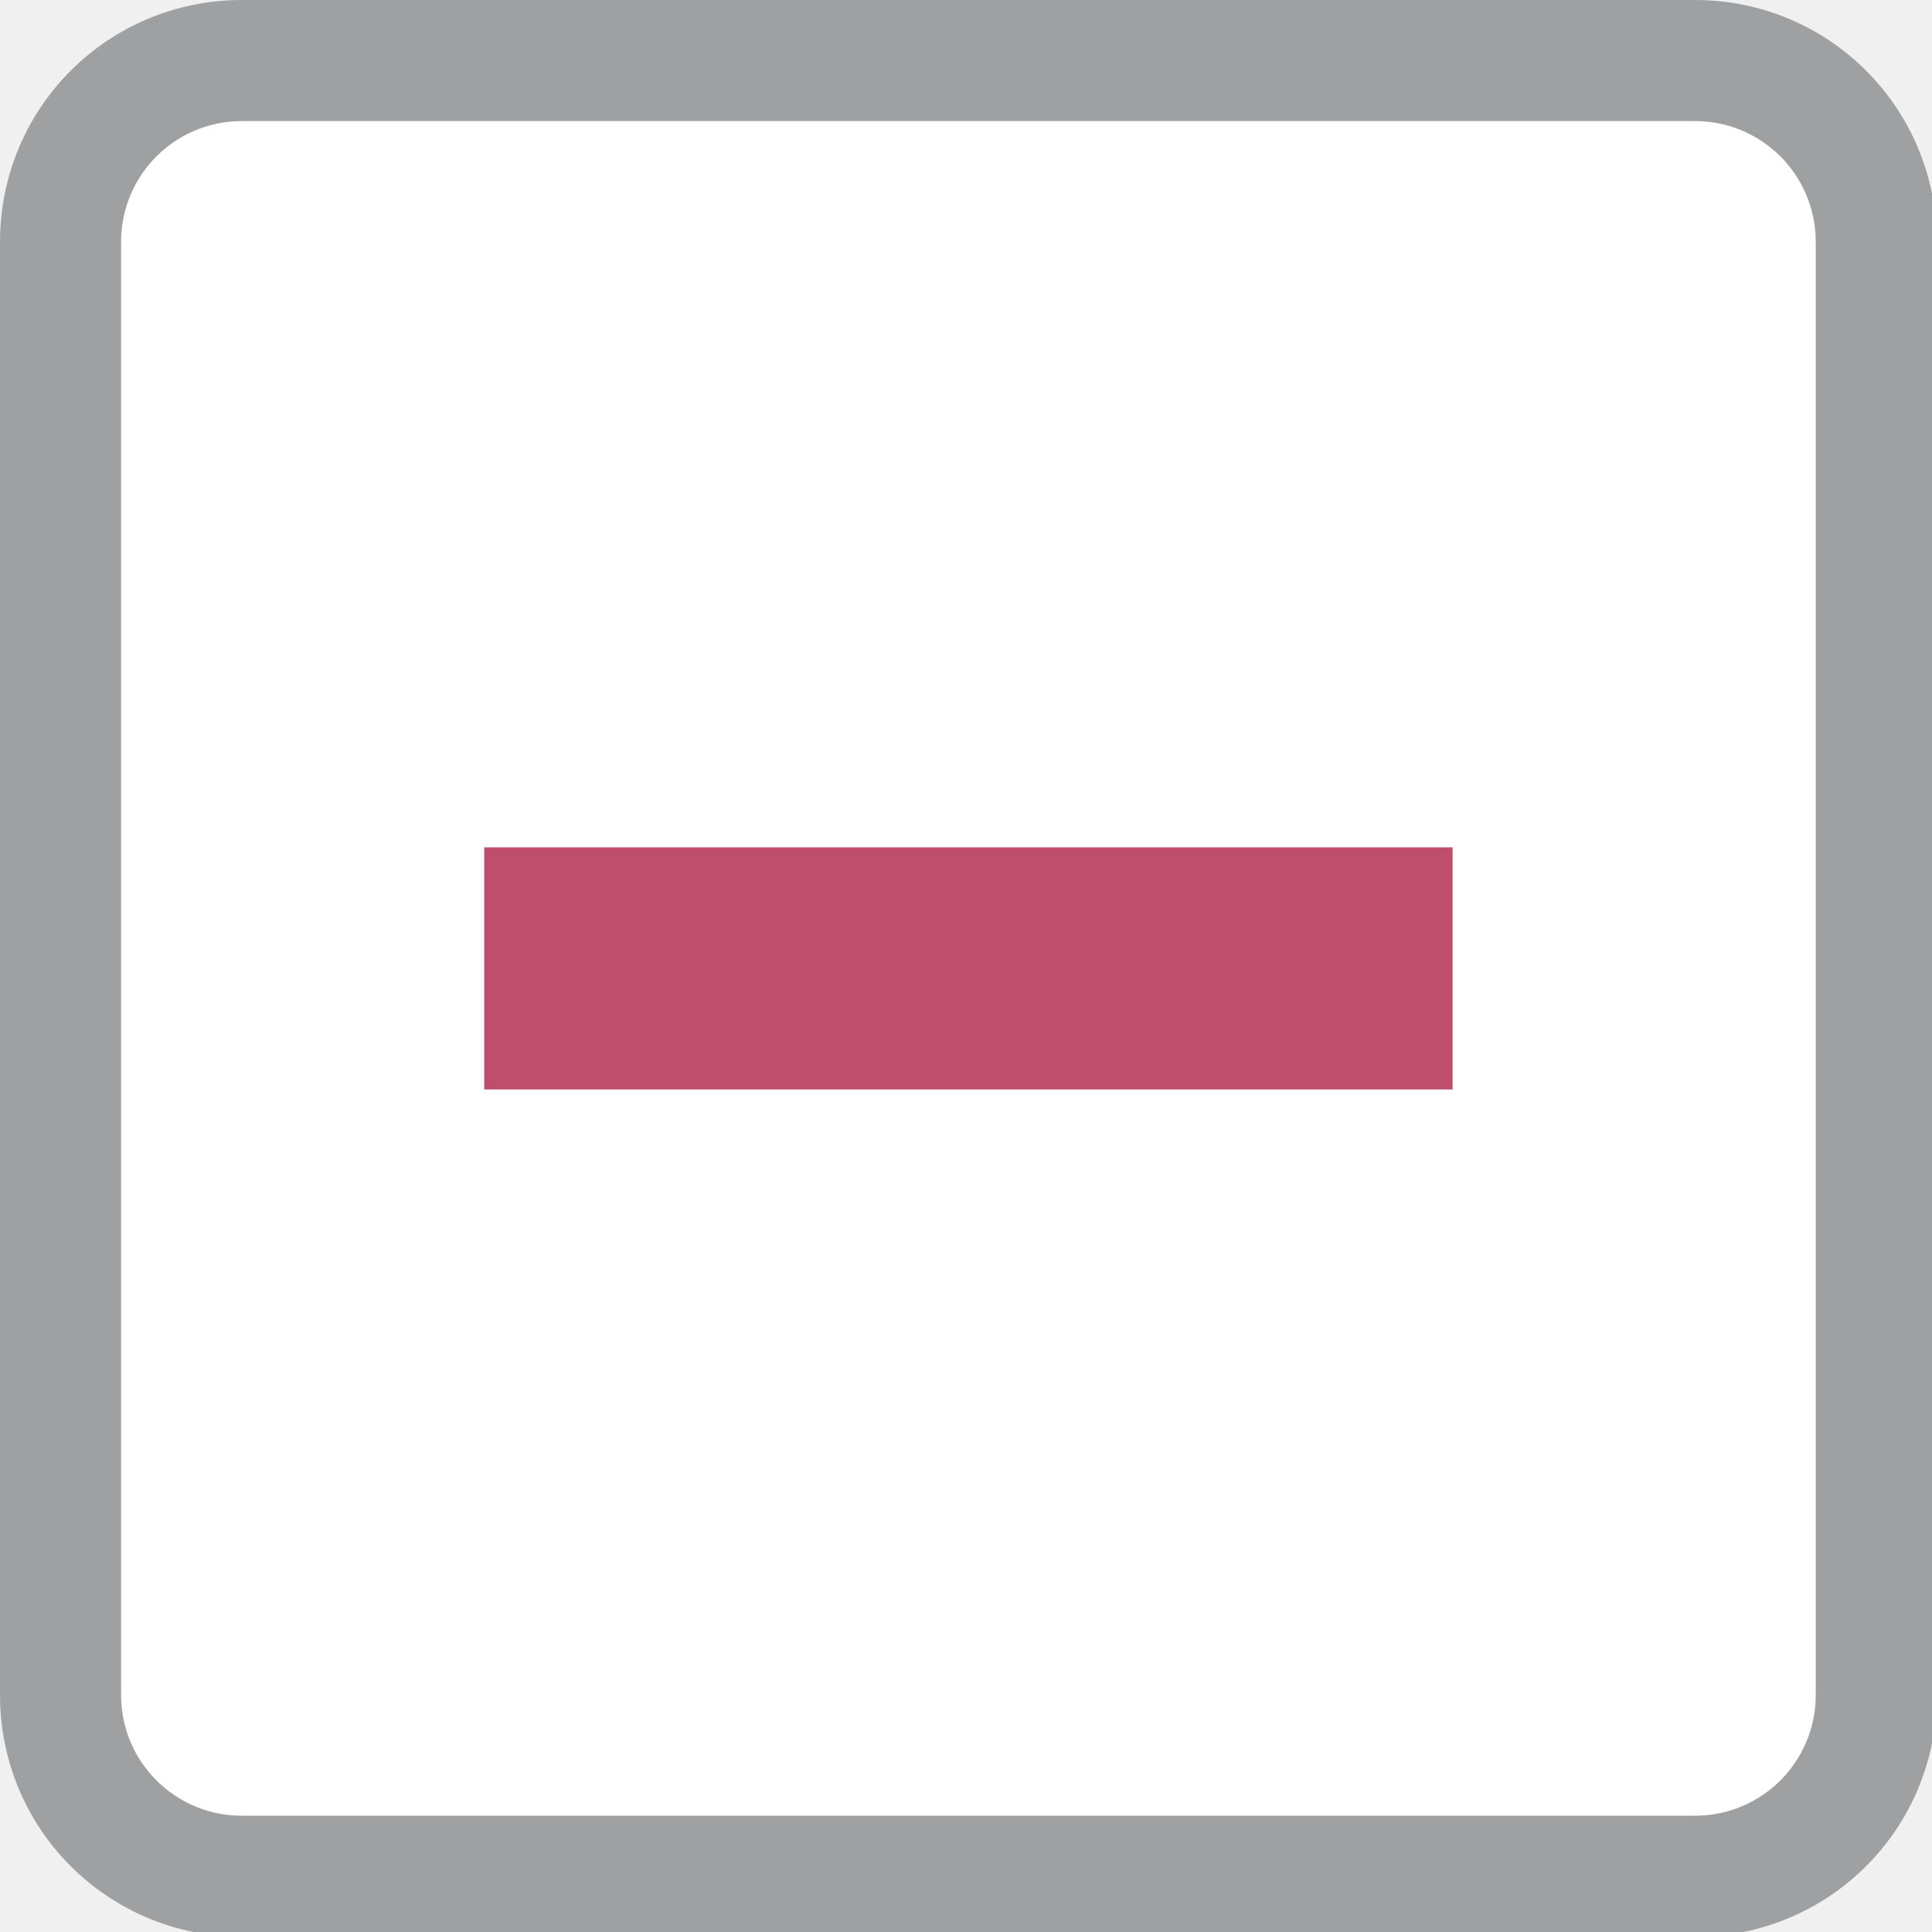
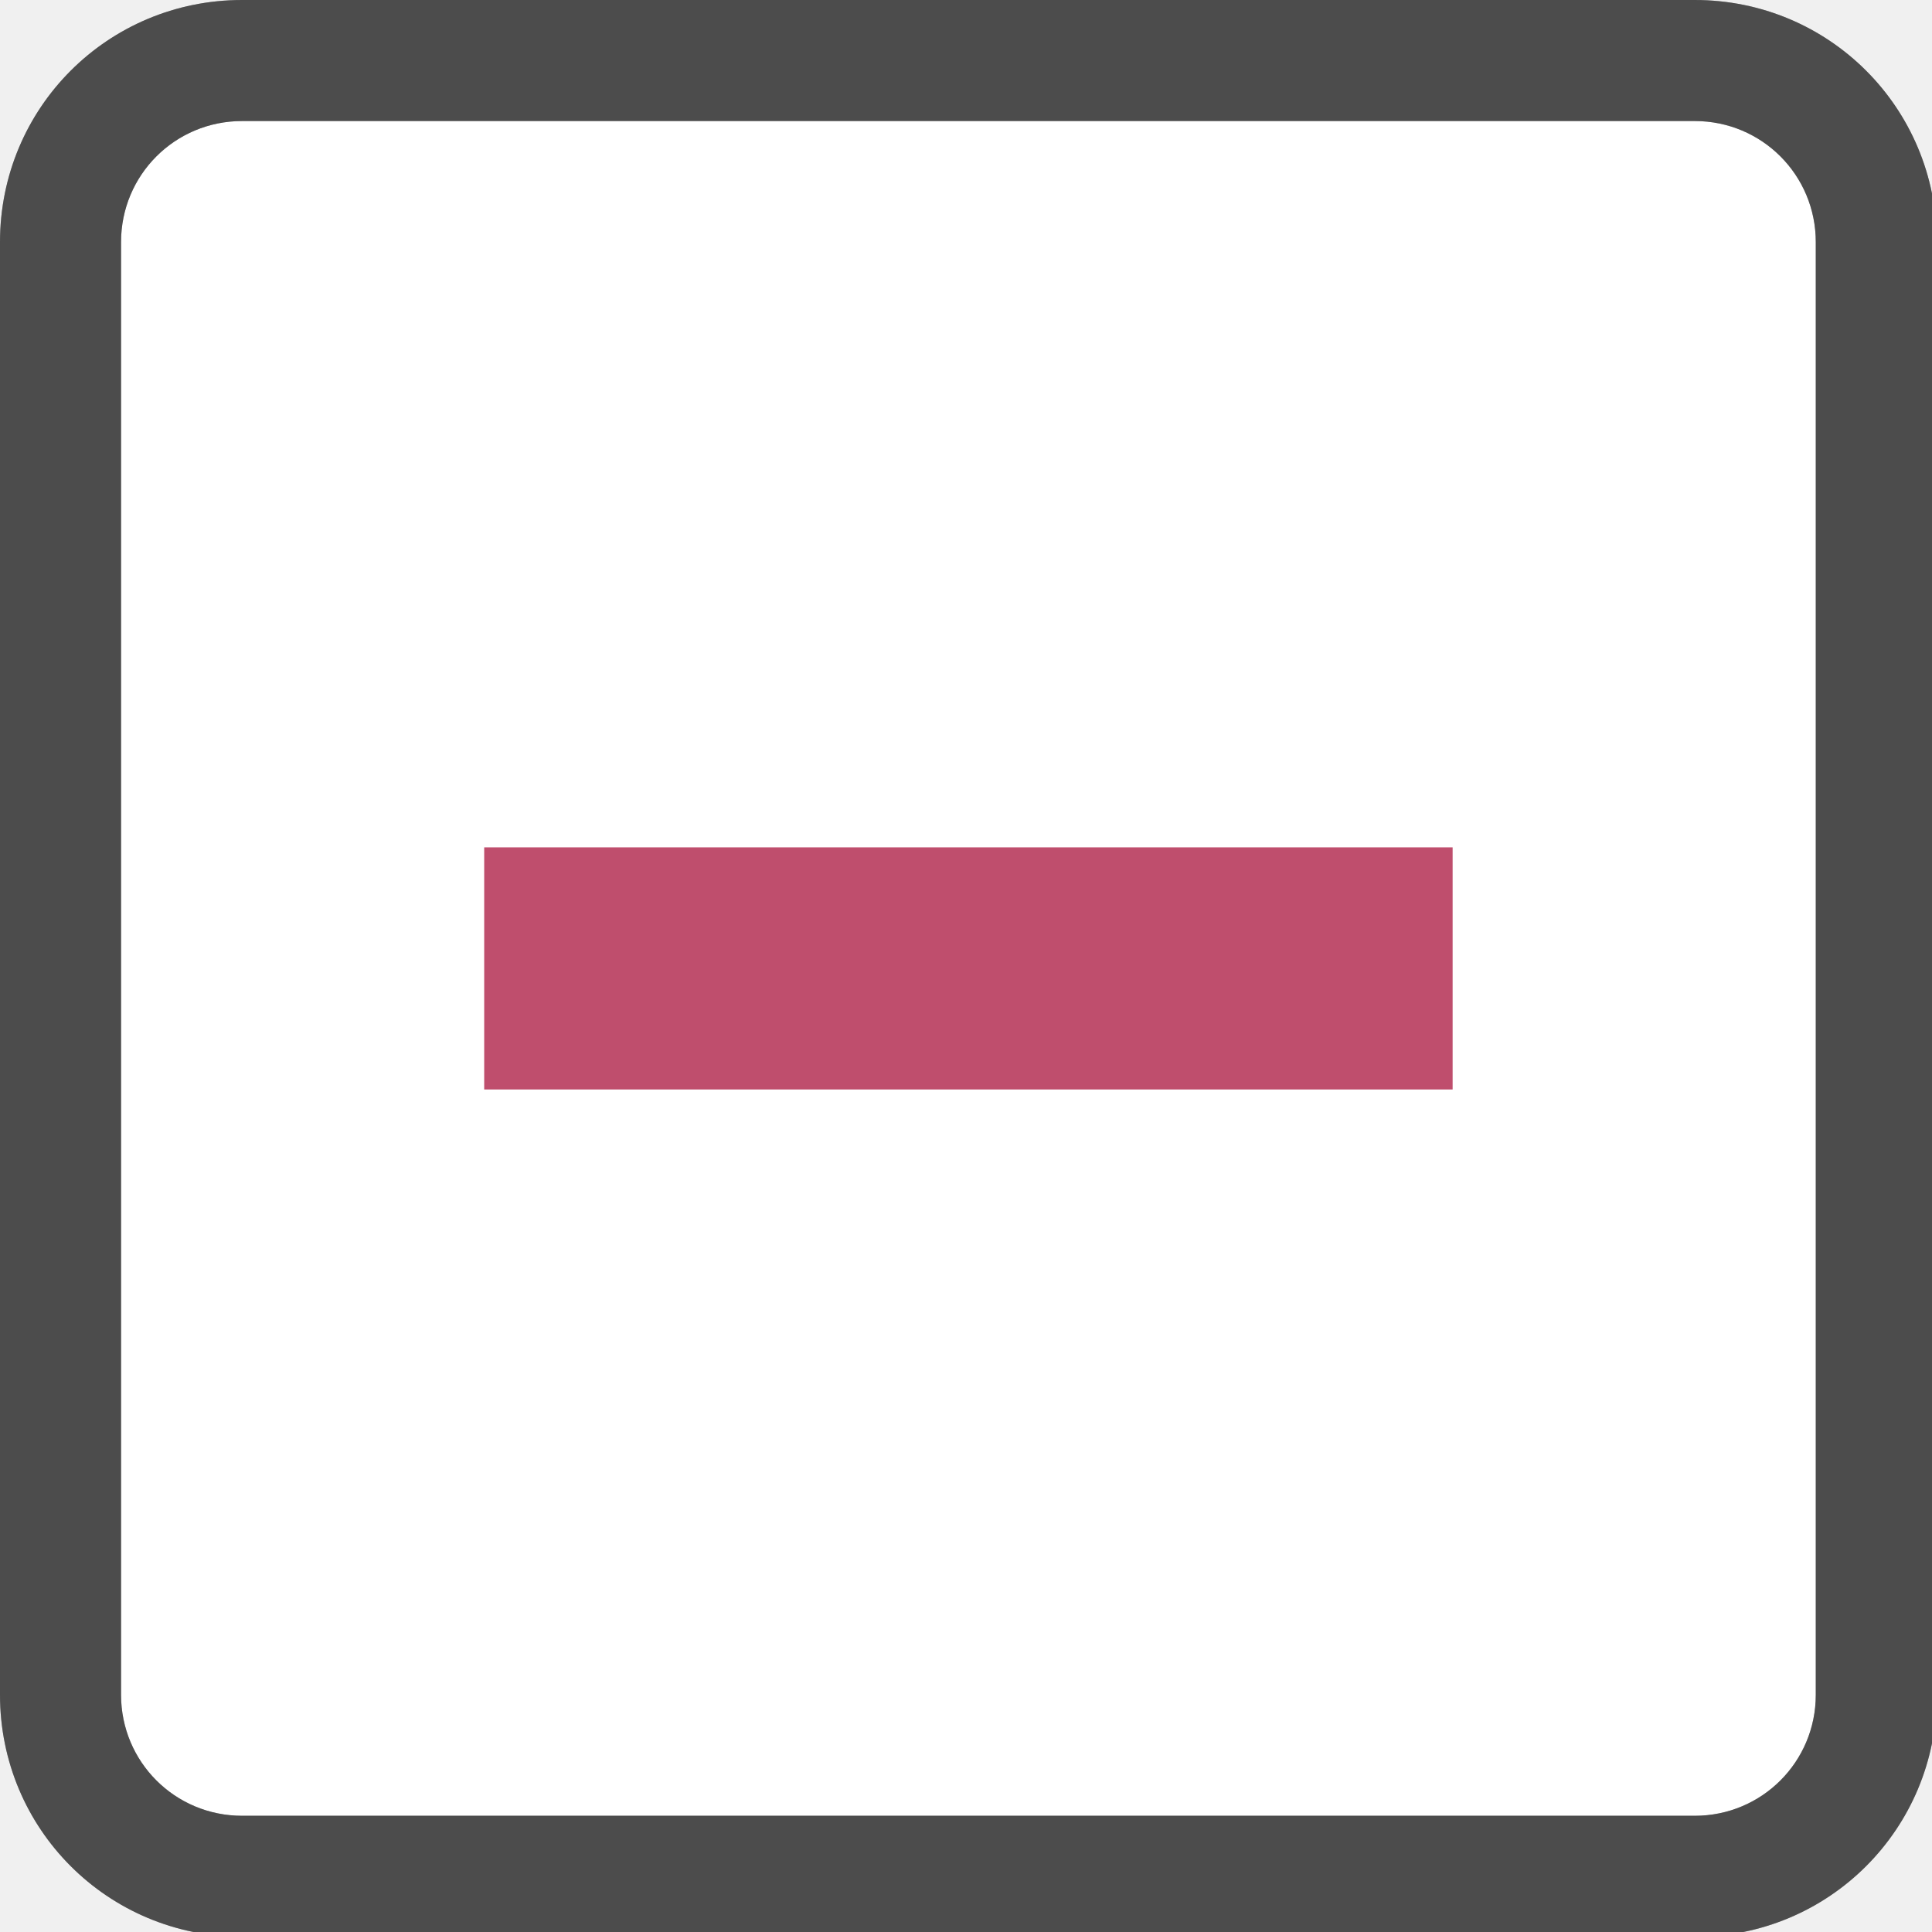
<svg xmlns="http://www.w3.org/2000/svg" width="133pt" height="133pt" viewBox="0 0 133 133" version="1.1">
  <g id="surface1">
    <path style=" stroke:none;fill-rule:nonzero;fill:#ffffff;fill-opacity:1;" d="M 16.668 8.332 L 116.668 8.332 C 121.258 8.332 125 12.078 125 16.668 L 125 116.668 C 125 121.258 121.258 125 116.668 125 L 16.668 125 C 12.078 125 8.332 121.258 8.332 116.668 L 8.332 16.668 C 8.332 12.078 12.078 8.332 16.668 8.332 Z M 16.668 8.332 " />
-     <path style=" stroke:none;fill-rule:nonzero;fill:#e3e4e7;fill-opacity:1;" d="M 16.668 0 C 7.422 0 0 7.422 0 16.668 L 0 116.668 C 0 125.91 7.422 133.332 16.668 133.332 L 116.668 133.332 C 125.91 133.332 133.332 125.91 133.332 116.668 L 133.332 16.668 C 133.332 7.422 125.91 0 116.668 0 Z M 16.668 8.332 L 116.668 8.332 C 121.289 8.332 125 12.043 125 16.668 L 125 116.668 C 125 121.289 121.289 125 116.668 125 L 16.668 125 C 12.043 125 8.332 121.289 8.332 116.668 L 8.332 16.668 C 8.332 12.043 12.043 8.332 16.668 8.332 Z M 16.668 8.332 " />
-     <path style=" stroke:none;fill-rule:nonzero;fill:#000000;fill-opacity:0.30;" d="M 16.668 0 C 7.422 0 0 7.422 0 16.668 L 0 116.668 C 0 125.91 7.422 133.332 16.668 133.332 L 116.668 133.332 C 125.91 133.332 133.332 125.91 133.332 116.668 L 133.332 16.668 C 133.332 7.422 125.91 0 116.668 0 Z M 16.668 8.332 L 116.668 8.332 C 121.289 8.332 125 12.043 125 16.668 L 125 116.668 C 125 121.289 121.289 125 116.668 125 L 16.668 125 C 12.043 125 8.332 121.289 8.332 116.668 L 8.332 16.668 C 8.332 12.043 12.043 8.332 16.668 8.332 Z M 16.668 8.332 " />
+     <path style=" stroke:none;fill-rule:nonzero;fill:#000000;fill-opacity:1;" d="M 16.668 0 C 7.422 0 0 7.422 0 16.668 L 0 116.668 C 0 125.91 7.422 133.332 16.668 133.332 L 116.668 133.332 C 125.91 133.332 133.332 125.91 133.332 116.668 L 133.332 16.668 C 133.332 7.422 125.91 0 116.668 0 Z M 16.668 8.332 L 116.668 8.332 C 121.289 8.332 125 12.043 125 16.668 L 125 116.668 C 125 121.289 121.289 125 116.668 125 L 16.668 125 C 12.043 125 8.332 121.289 8.332 116.668 L 8.332 16.668 C 8.332 12.043 12.043 8.332 16.668 8.332 Z M 16.668 8.332 " />
+     <path style=" stroke:none;fill-rule:nonzero;fill:#ffffff;fill-opacity:0.30;" d="M 16.668 0 C 7.422 0 0 7.422 0 16.668 L 0 116.668 C 0 125.91 7.422 133.332 16.668 133.332 L 116.668 133.332 C 125.91 133.332 133.332 125.91 133.332 116.668 L 133.332 16.668 C 133.332 7.422 125.91 0 116.668 0 Z M 16.668 8.332 L 116.668 8.332 C 121.289 8.332 125 12.043 125 16.668 L 125 116.668 C 125 121.289 121.289 125 116.668 125 L 16.668 125 C 12.043 125 8.332 121.289 8.332 116.668 L 8.332 16.668 C 8.332 12.043 12.043 8.332 16.668 8.332 Z M 16.668 8.332 " />
    <path style=" stroke:none;fill-rule:nonzero;fill:#bf4e6d;fill-opacity:1;" d="M 33.332 58.332 L 100 58.332 L 100 75 L 33.332 75 Z M 33.332 58.332 " />
  </g>
</svg>
